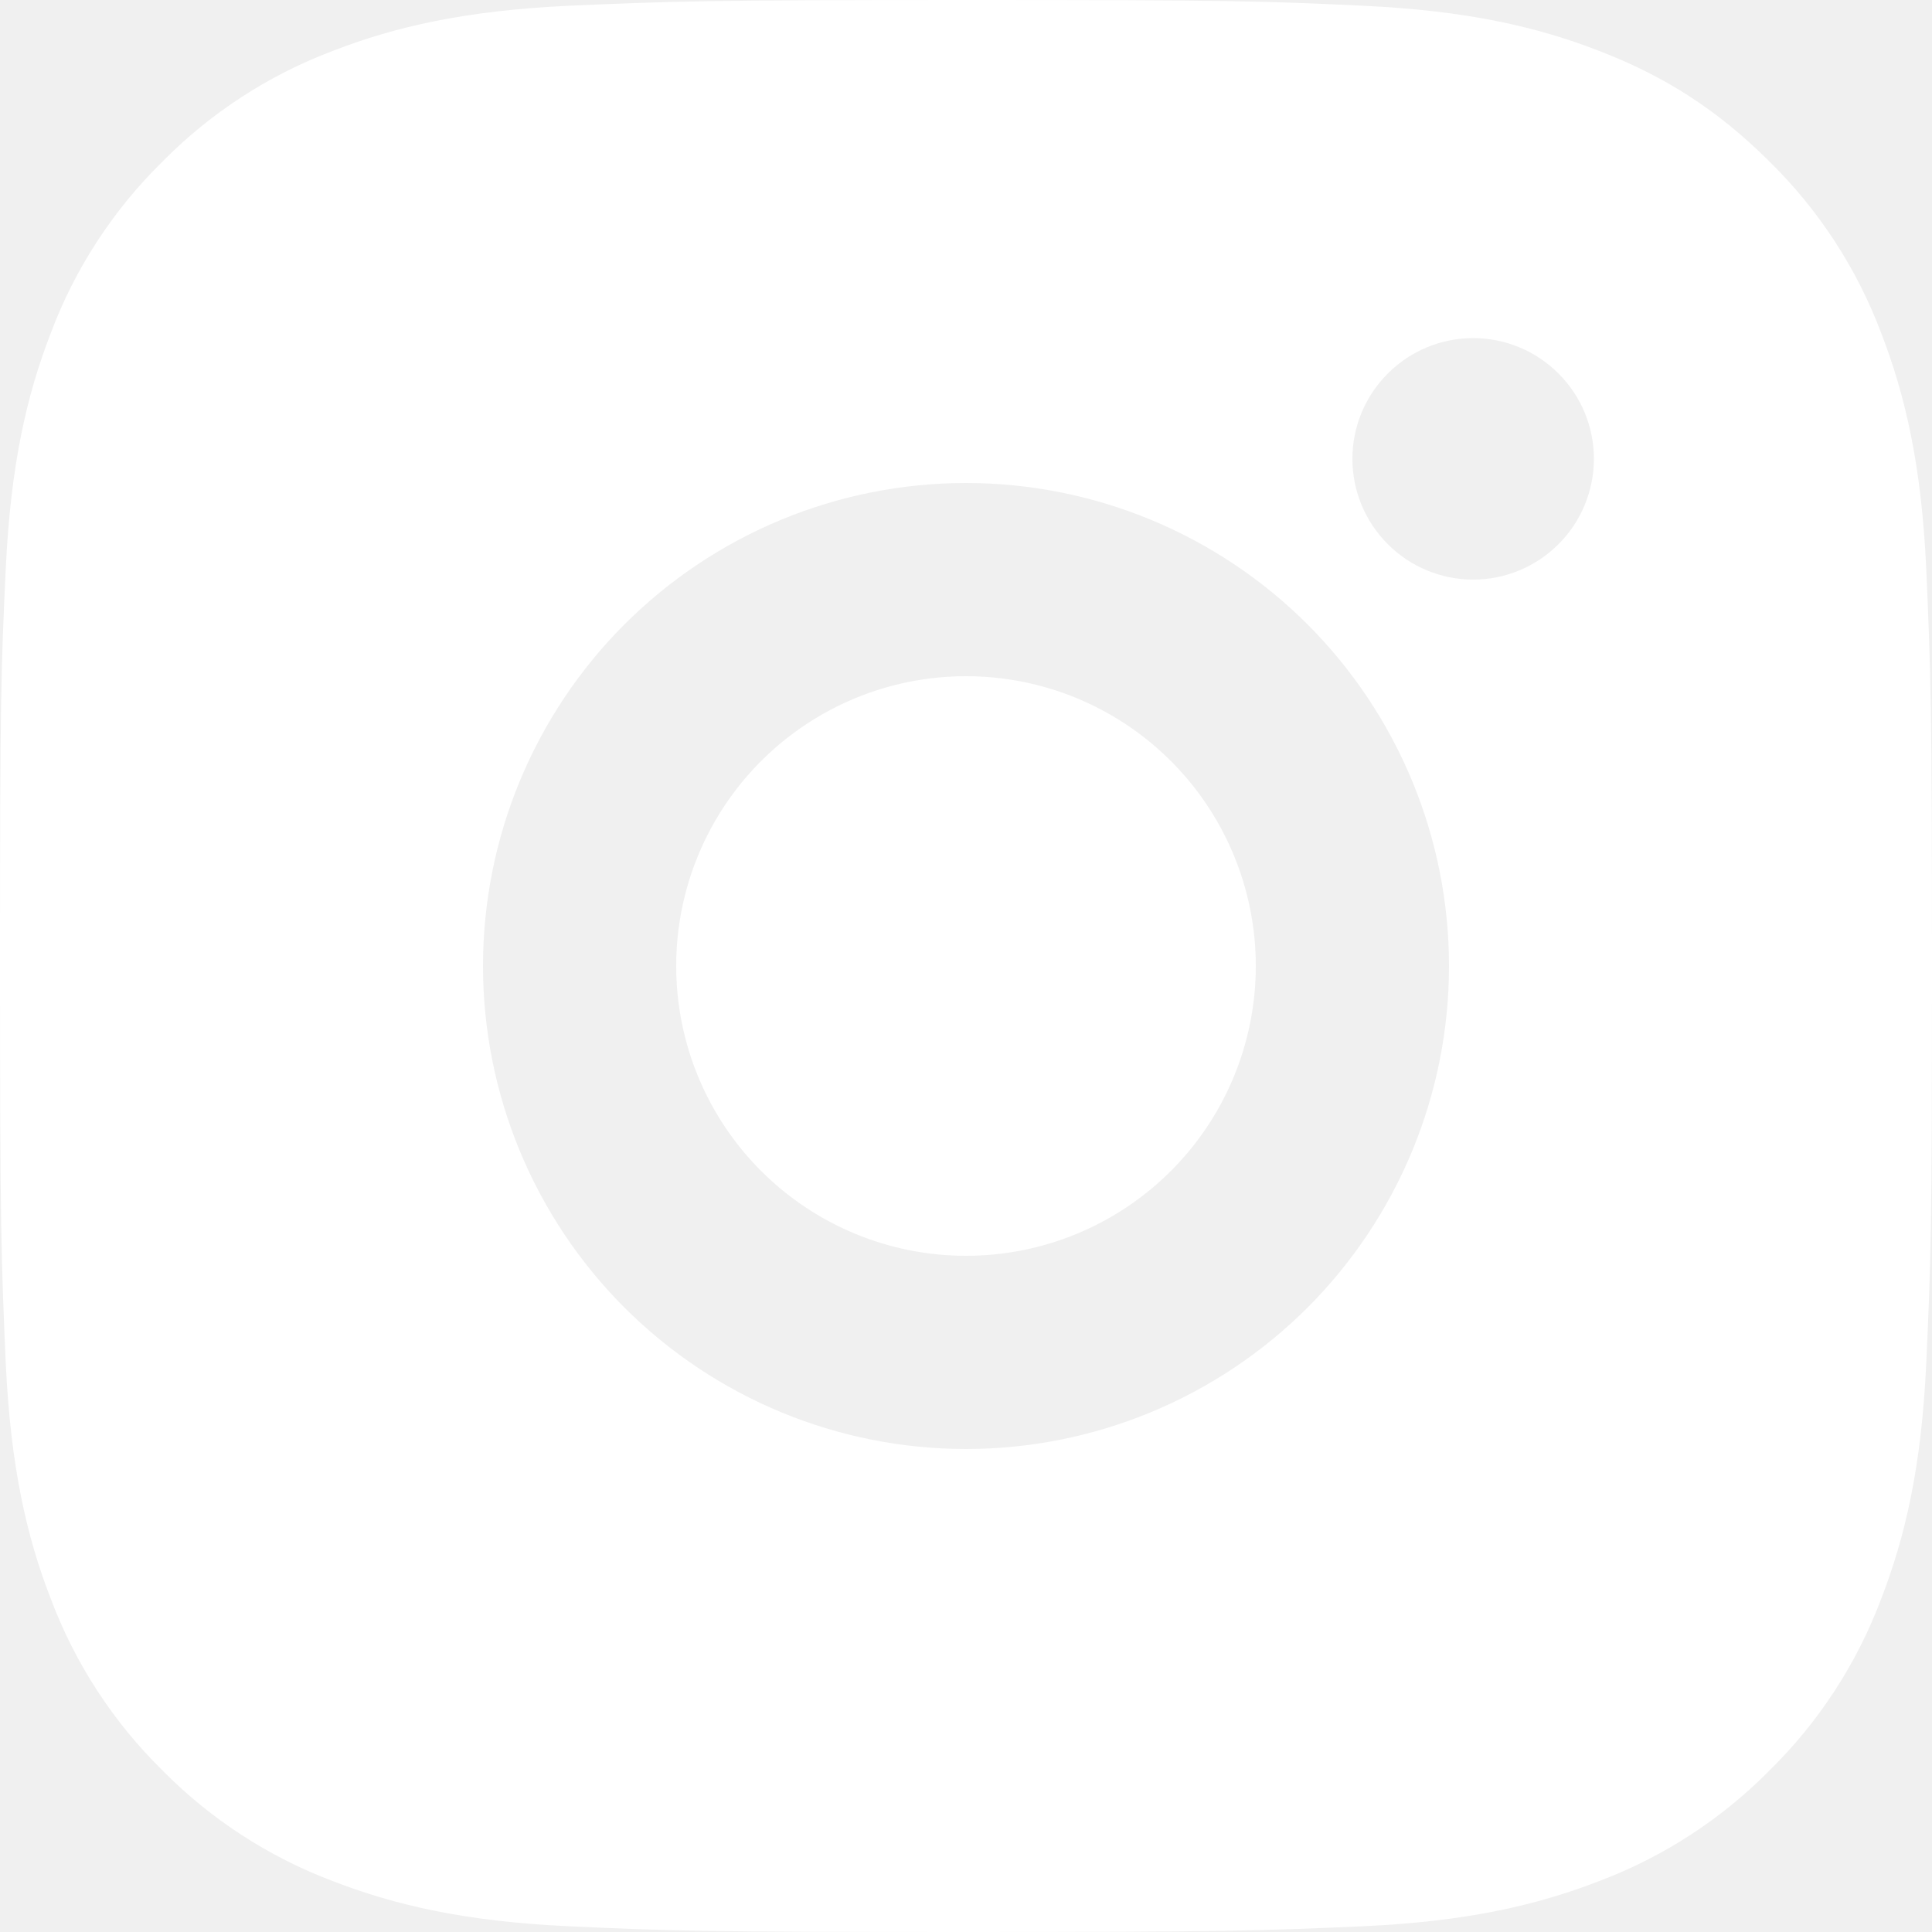
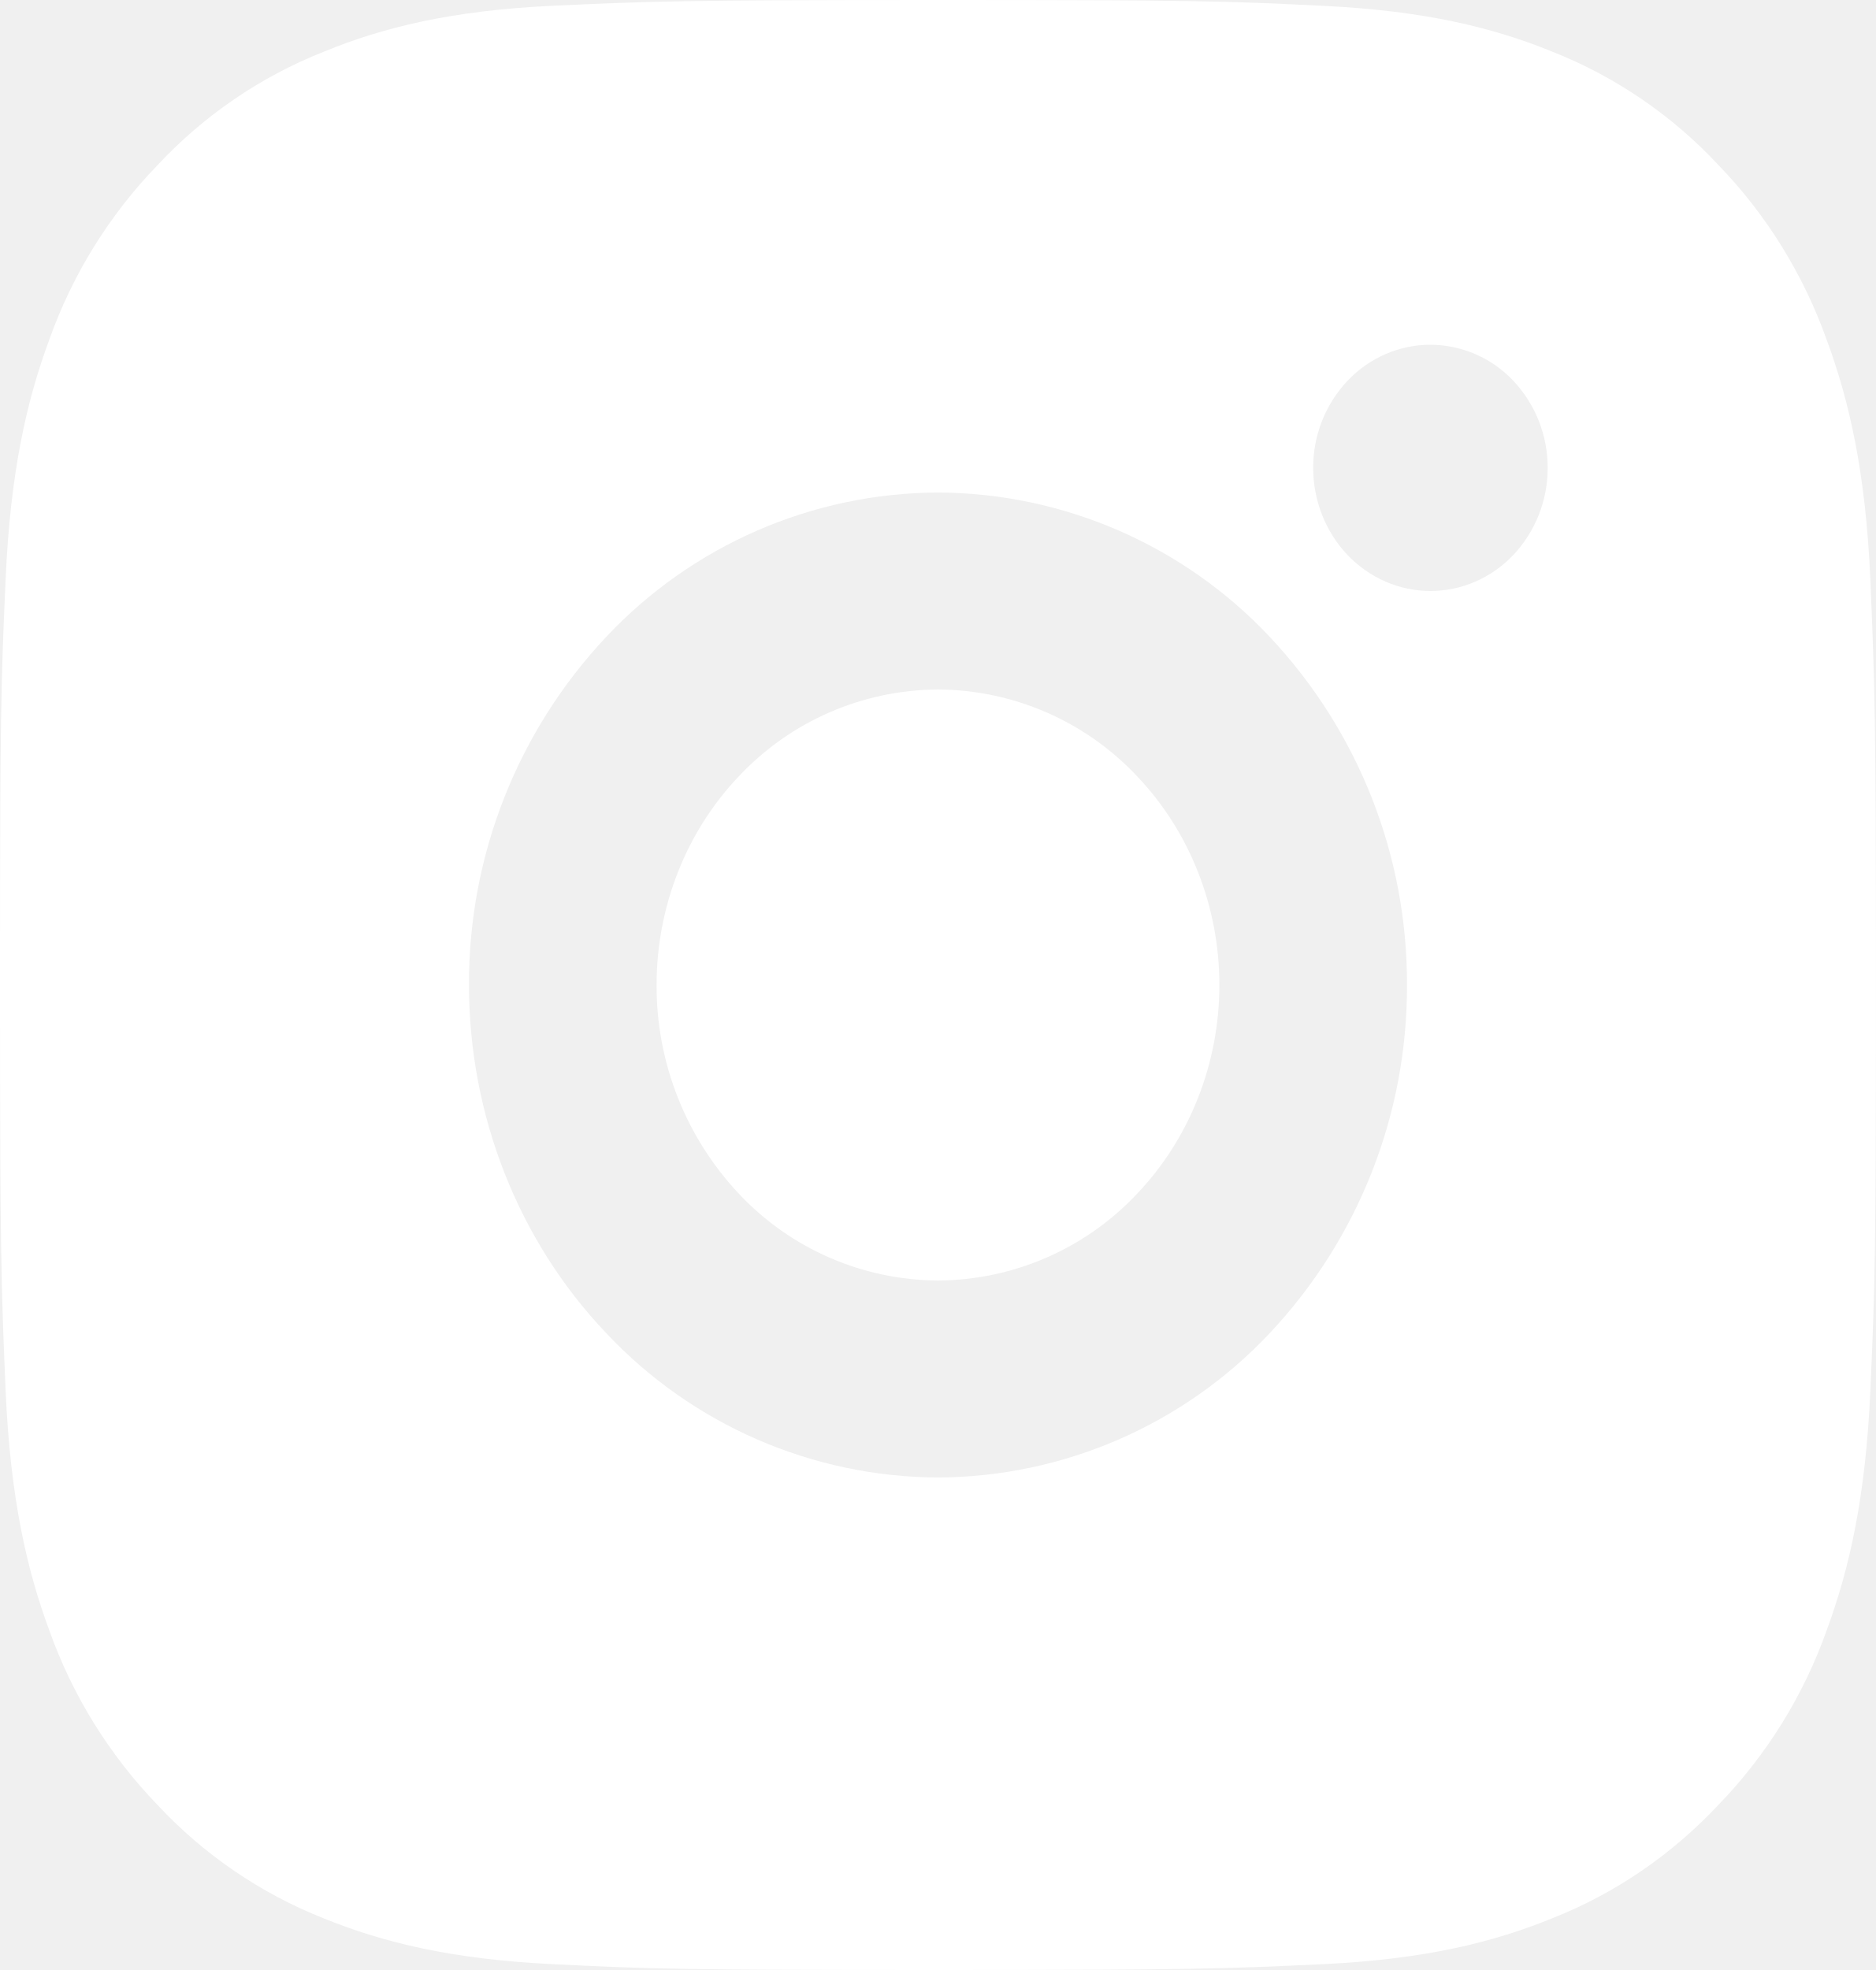
- <svg xmlns="http://www.w3.org/2000/svg" width="15" height="15" viewBox="0 0 15 15" fill="none">
-   <path d="M7.5 0C9.538 0 9.792 0.007 10.591 0.045C11.39 0.083 11.934 0.208 12.412 0.394C12.908 0.584 13.325 0.842 13.742 1.258C14.123 1.633 14.418 2.087 14.606 2.587C14.791 3.065 14.918 3.61 14.955 4.409C14.99 5.208 15 5.462 15 7.5C15 9.538 14.992 9.792 14.955 10.591C14.918 11.39 14.791 11.934 14.606 12.412C14.418 12.913 14.123 13.367 13.742 13.742C13.367 14.123 12.913 14.418 12.412 14.606C11.935 14.791 11.39 14.918 10.591 14.955C9.792 14.99 9.538 15 7.5 15C5.462 15 5.208 14.992 4.409 14.955C3.61 14.918 3.066 14.791 2.587 14.606C2.087 14.418 1.633 14.123 1.258 13.742C0.877 13.367 0.582 12.913 0.394 12.412C0.208 11.935 0.083 11.39 0.045 10.591C0.01 9.792 0 9.538 0 7.5C0 5.462 0.007 5.208 0.045 4.409C0.083 3.609 0.208 3.066 0.394 2.587C0.581 2.087 0.877 1.633 1.258 1.258C1.633 0.877 2.087 0.582 2.587 0.394C3.066 0.208 3.609 0.083 4.409 0.045C5.208 0.01 5.462 0 7.5 0ZM7.5 3.75C6.505 3.75 5.552 4.145 4.848 4.848C4.145 5.552 3.75 6.505 3.75 7.5C3.75 8.495 4.145 9.448 4.848 10.152C5.552 10.855 6.505 11.25 7.5 11.25C8.495 11.25 9.448 10.855 10.152 10.152C10.855 9.448 11.25 8.495 11.25 7.5C11.25 6.505 10.855 5.552 10.152 4.848C9.448 4.145 8.495 3.75 7.5 3.75ZM12.375 3.562C12.375 3.314 12.276 3.075 12.1 2.9C11.925 2.724 11.686 2.625 11.438 2.625C11.189 2.625 10.95 2.724 10.775 2.9C10.599 3.075 10.5 3.314 10.5 3.562C10.5 3.811 10.599 4.05 10.775 4.225C10.95 4.401 11.189 4.5 11.438 4.5C11.686 4.5 11.925 4.401 12.1 4.225C12.276 4.05 12.375 3.811 12.375 3.562ZM7.5 5.25C8.097 5.25 8.669 5.487 9.091 5.909C9.513 6.331 9.75 6.903 9.75 7.5C9.75 8.097 9.513 8.669 9.091 9.091C8.669 9.513 8.097 9.75 7.5 9.75C6.903 9.75 6.331 9.513 5.909 9.091C5.487 8.669 5.25 8.097 5.25 7.5C5.25 6.903 5.487 6.331 5.909 5.909C6.331 5.487 6.903 5.25 7.5 5.25Z" fill="white" />
+ <svg xmlns="http://www.w3.org/2000/svg" width="20" height="21" fill="none">
+   <path d="M10 0c2.717 0 3.056.01 4.122.063 1.065.053 1.79.228 2.428.488a4.87 4.87 0 011.772 1.21c.509.526.902 1.16 1.153 1.862.247.668.415 1.43.465 2.549.047 1.12.06 1.475.06 4.328s-.01 3.209-.06 4.328c-.05 1.118-.218 1.88-.465 2.55a5.16 5.16 0 01-1.153 1.86c-.5.534-1.105.947-1.772 1.21-.637.26-1.363.436-2.428.489-1.066.05-1.405.063-4.122.063-2.717 0-3.056-.01-4.122-.063-1.065-.053-1.79-.229-2.428-.488a4.873 4.873 0 01-1.772-1.21 5.182 5.182 0 01-1.153-1.861c-.248-.67-.415-1.432-.465-2.55C.013 13.708 0 13.353 0 10.5s.01-3.209.06-4.328c.05-1.12.217-1.88.465-2.55a5.156 5.156 0 011.153-1.86A4.88 4.88 0 013.45.552C4.088.29 4.812.114 5.878.062 6.944.013 7.283 0 10 0zm0 5.25a4.882 4.882 0 00-3.536 1.538A5.386 5.386 0 005 10.5c0 1.392.527 2.728 1.464 3.712A4.882 4.882 0 0010 15.75a4.882 4.882 0 003.536-1.538A5.386 5.386 0 0015 10.5a5.386 5.386 0 00-1.464-3.712A4.882 4.882 0 0010 5.25zm6.5-.263a1.35 1.35 0 00-.366-.928 1.22 1.22 0 00-.884-.384c-.332 0-.65.138-.884.384a1.35 1.35 0 00-.366.928c0 .349.132.682.366.929.235.246.553.384.884.384.332 0 .65-.138.884-.384a1.35 1.35 0 00.366-.929zM10 7.35a2.93 2.93 0 012.121.923c.563.59.879 1.392.879 2.227s-.316 1.637-.879 2.227A2.93 2.93 0 0110 13.65a2.93 2.93 0 01-2.121-.923A3.232 3.232 0 017 10.5c0-.835.316-1.637.879-2.227A2.93 2.93 0 0110 7.35z" fill="#fff" />
</svg>
